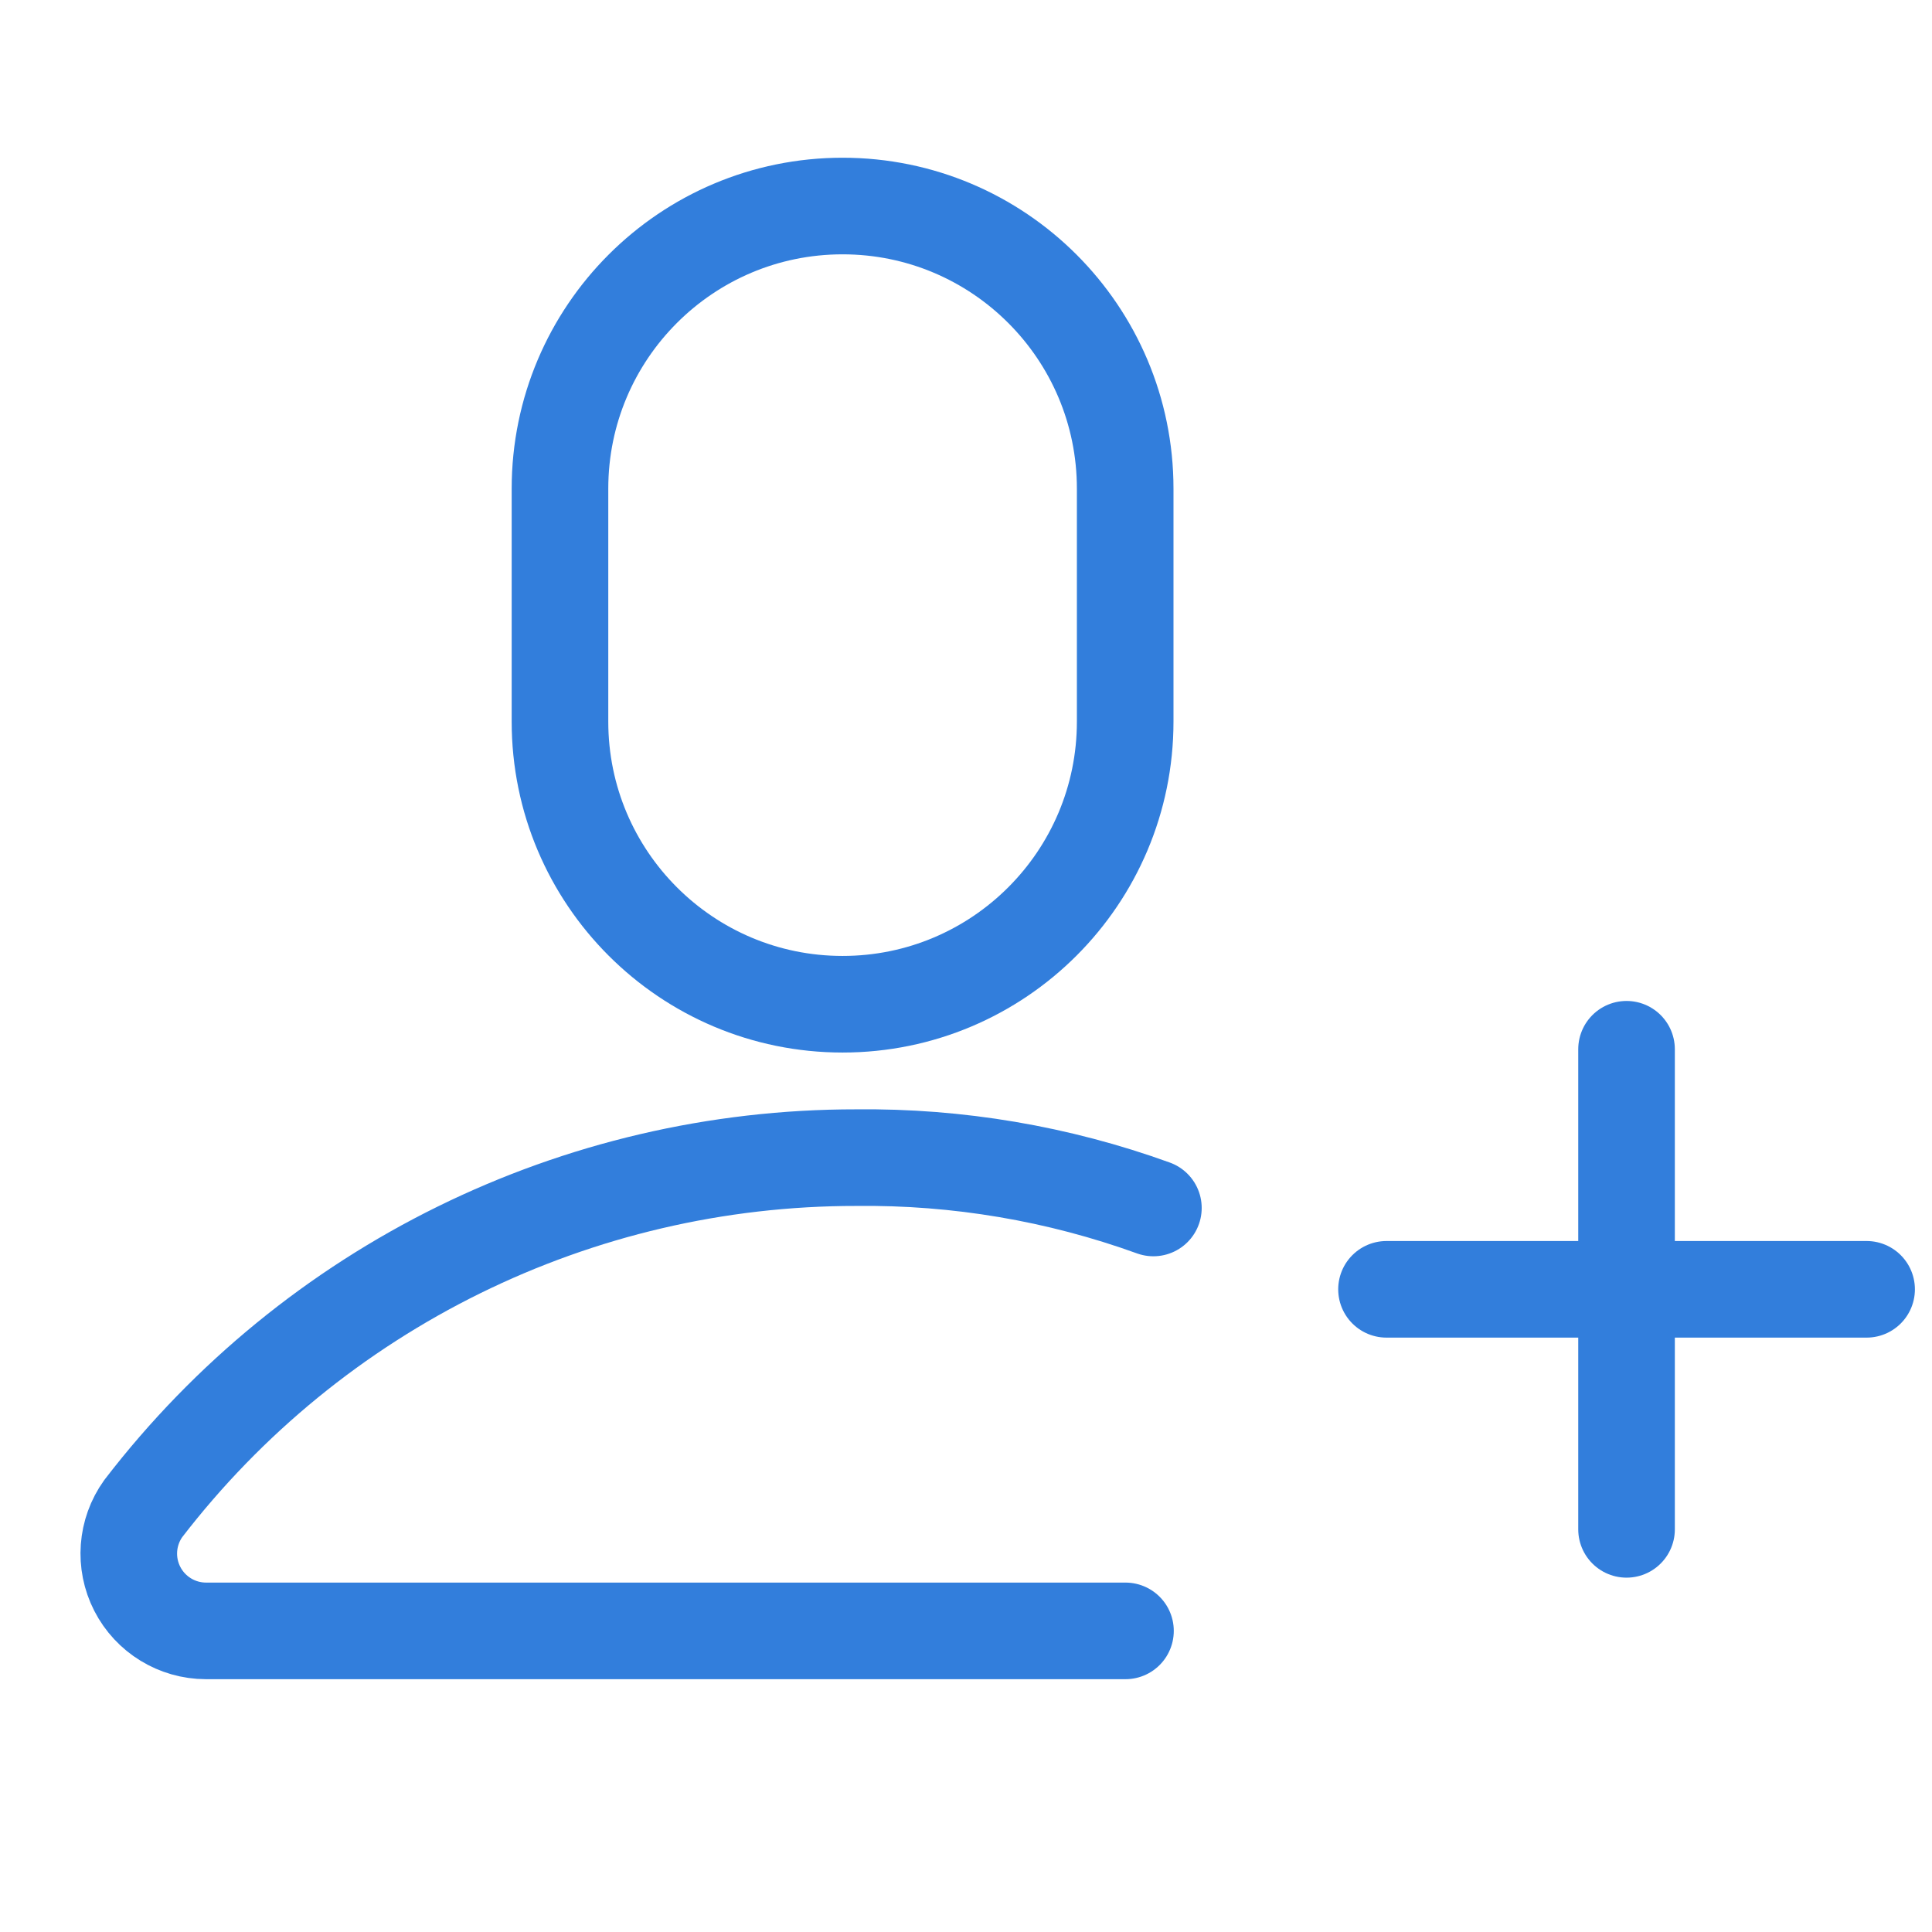
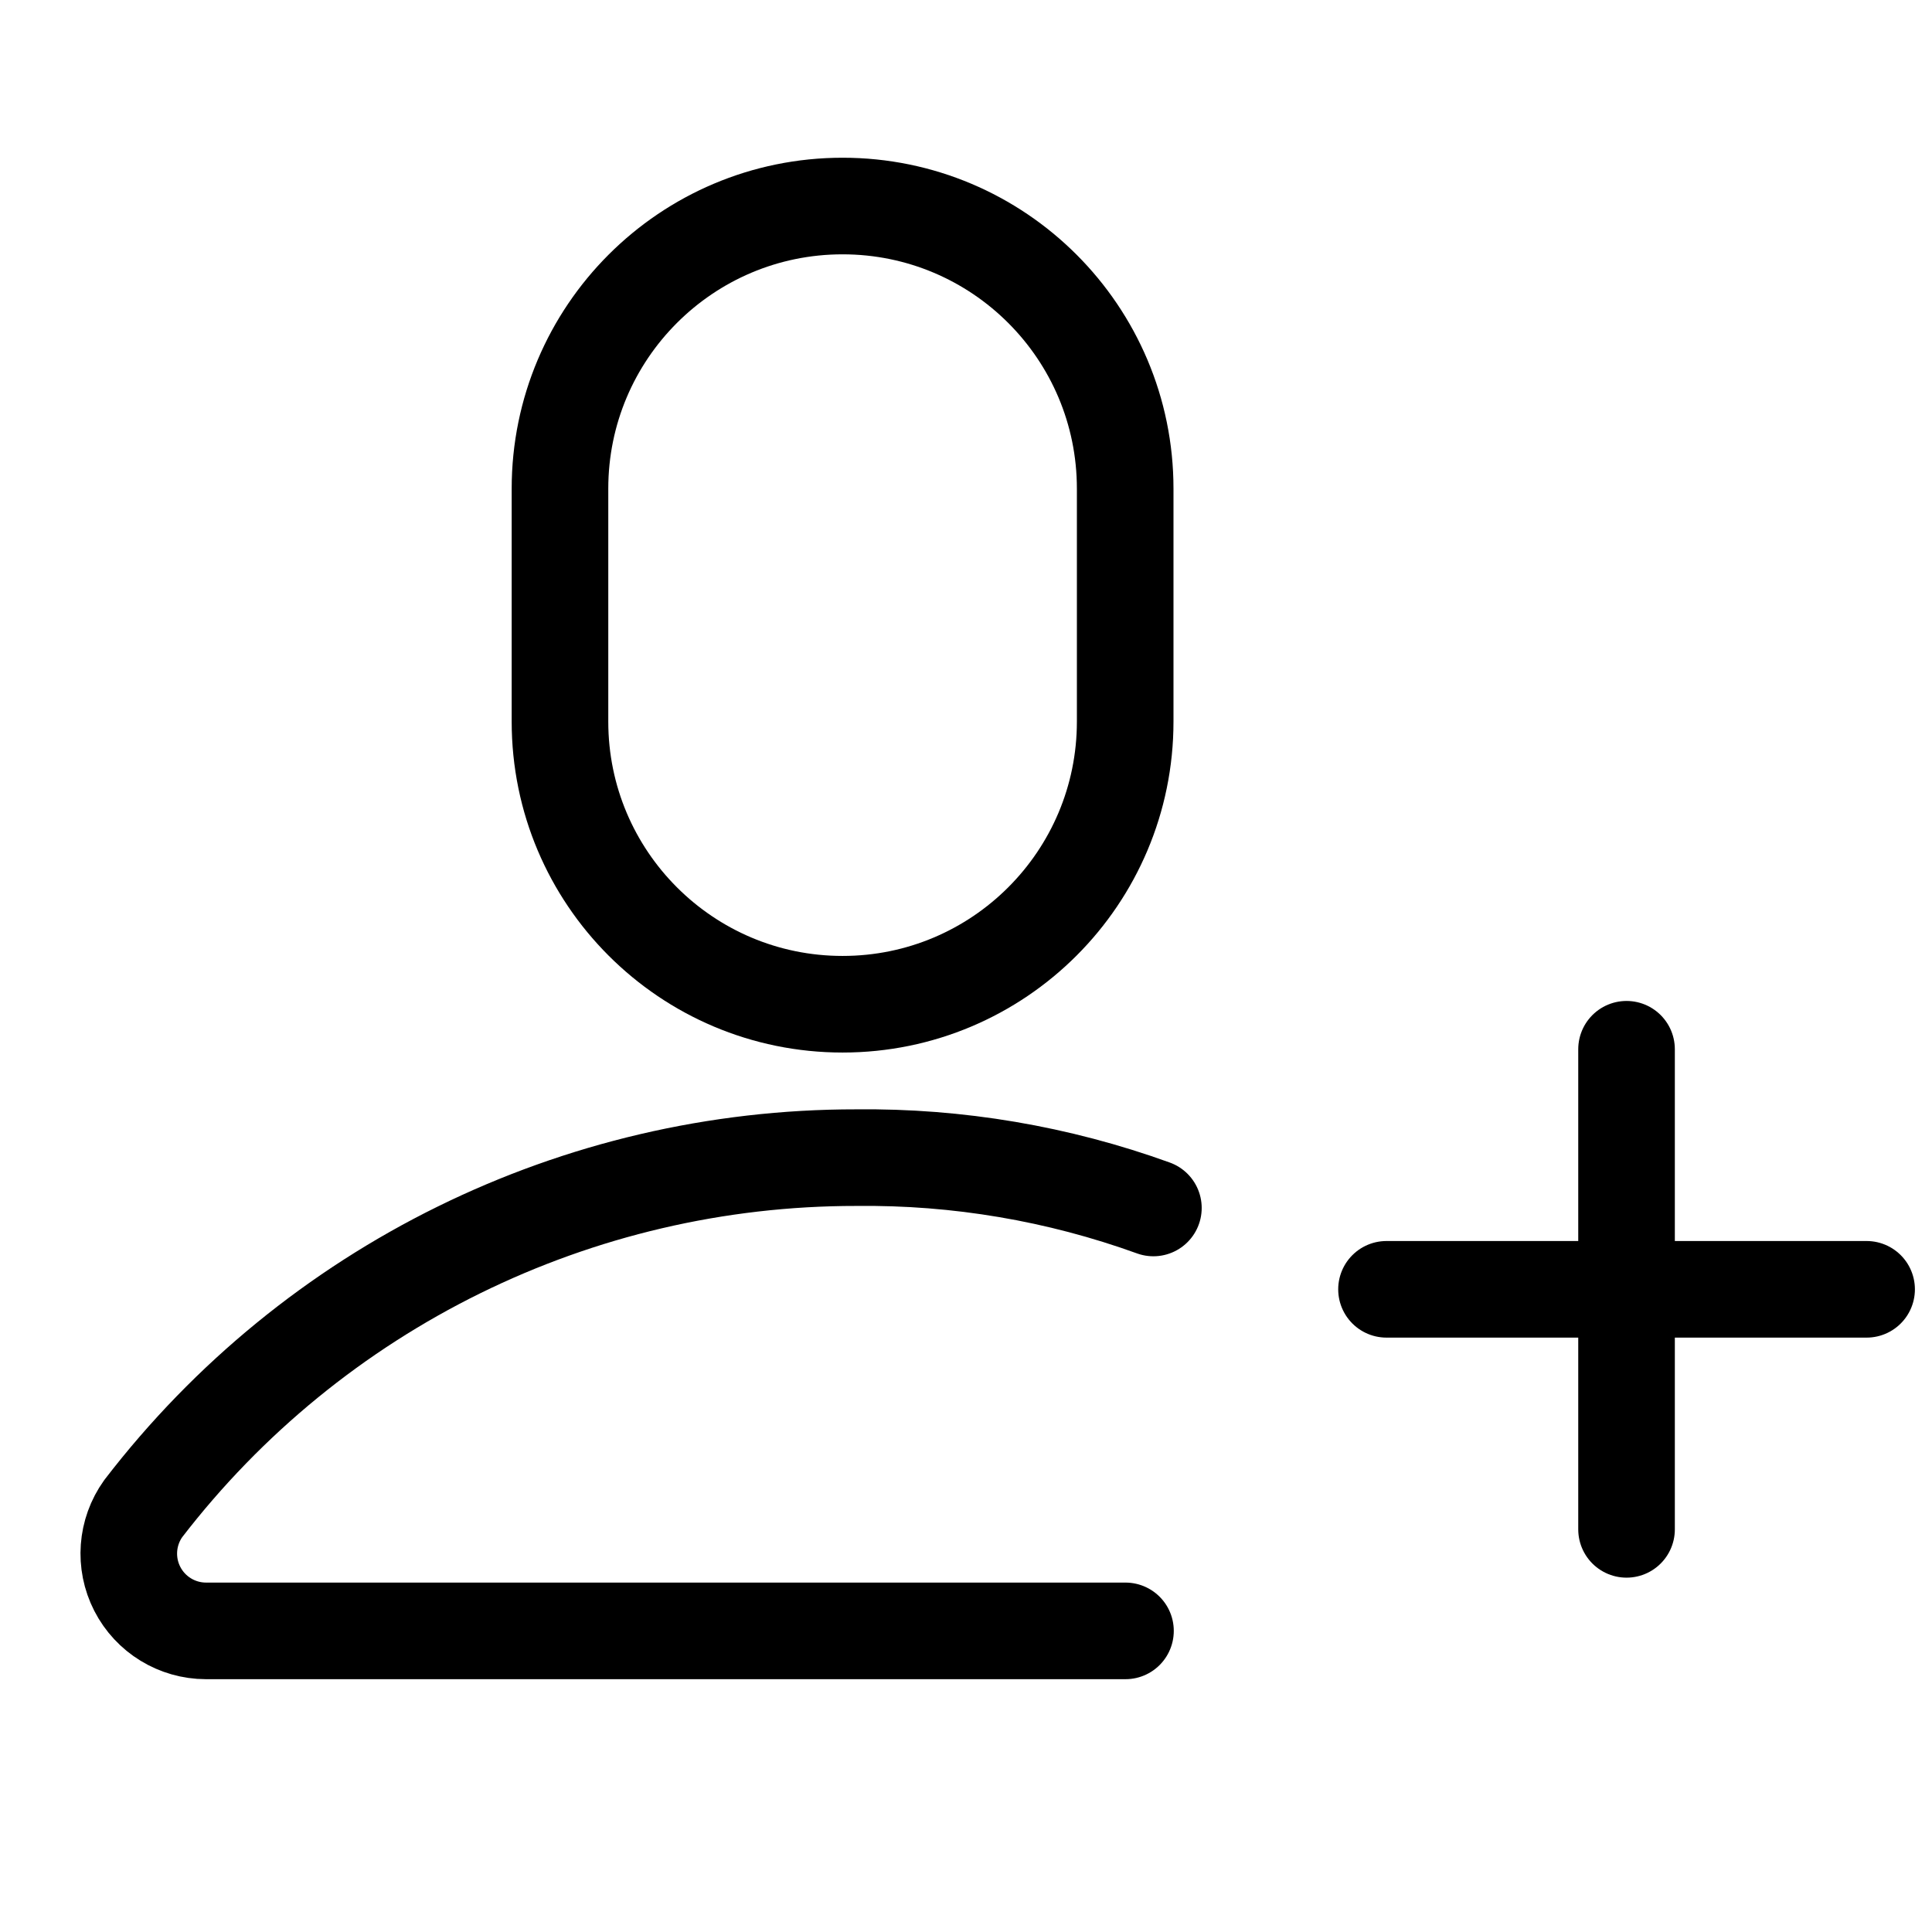
<svg xmlns="http://www.w3.org/2000/svg" width="20" height="20" viewBox="0 0 20 20">
  <defs>
-     <style>.a,.b,.c,.d{fill:none;}.b,.c,.d{stroke:#327edc;}.b,.d{stroke-miterlimit:10;}.c,.d{stroke-linecap:round;}.c{stroke-linejoin:round;}</style>
+     <style>.a,.b,.c,.d{fill:none;}.b,.c,.d{stroke:currentColor;}.b,.d{stroke-miterlimit:10;}.c,.d{stroke-linecap:round;}.c{stroke-linejoin:round;}</style>
  </defs>
  <rect class="a" width="20" height="20" rx="3" />
  <g transform="translate(-2423.496 -3544.068)">
    <rect class="b" width="5.851" height="8.263" rx="2.926" transform="translate(2429.293 3546.201)" />
    <path class="c" d="M2435.436,3554.551a8.749,8.749,0,0,0-3.076-.521,9.3,9.3,0,0,0-7.381,3.633.8.8,0,0,0,.649,1.266h9.519" transform="translate(0 2.022)" />
    <line class="d" x2="4.97" transform="translate(2437.849 3557.415)" />
    <line class="d" y1="4.97" transform="translate(2440.334 3554.93)" />
  </g>
</svg>
